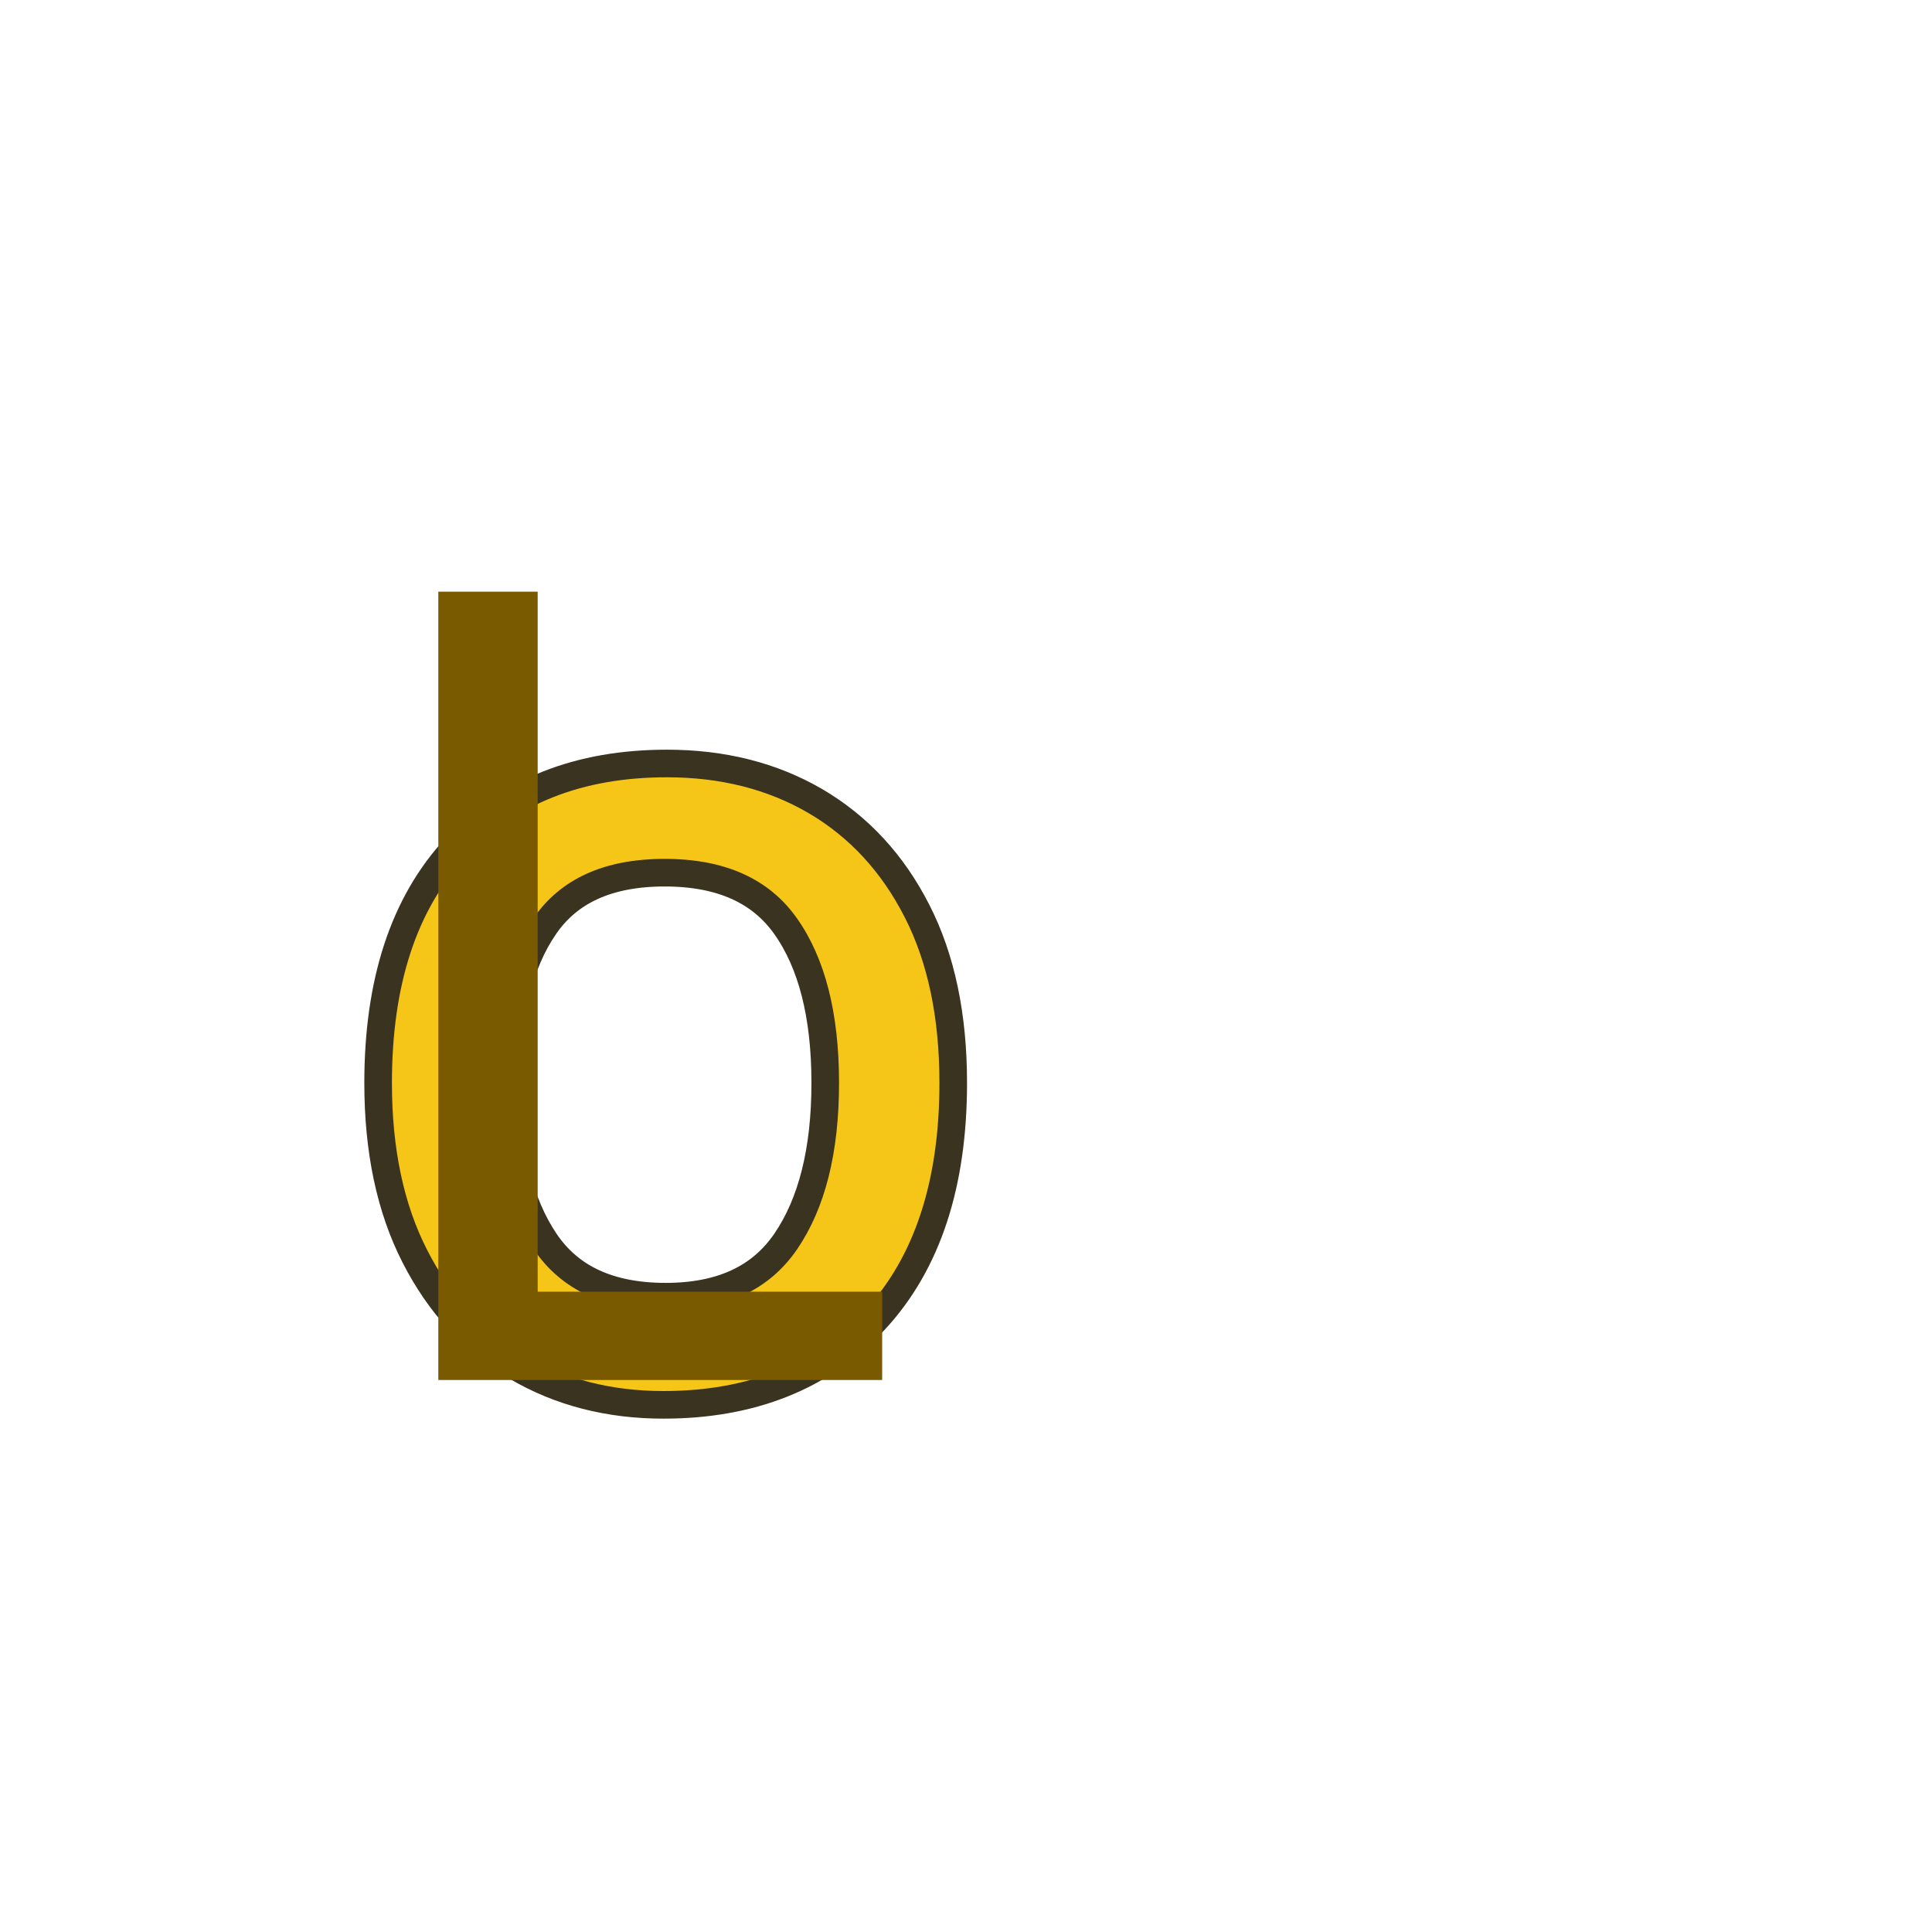
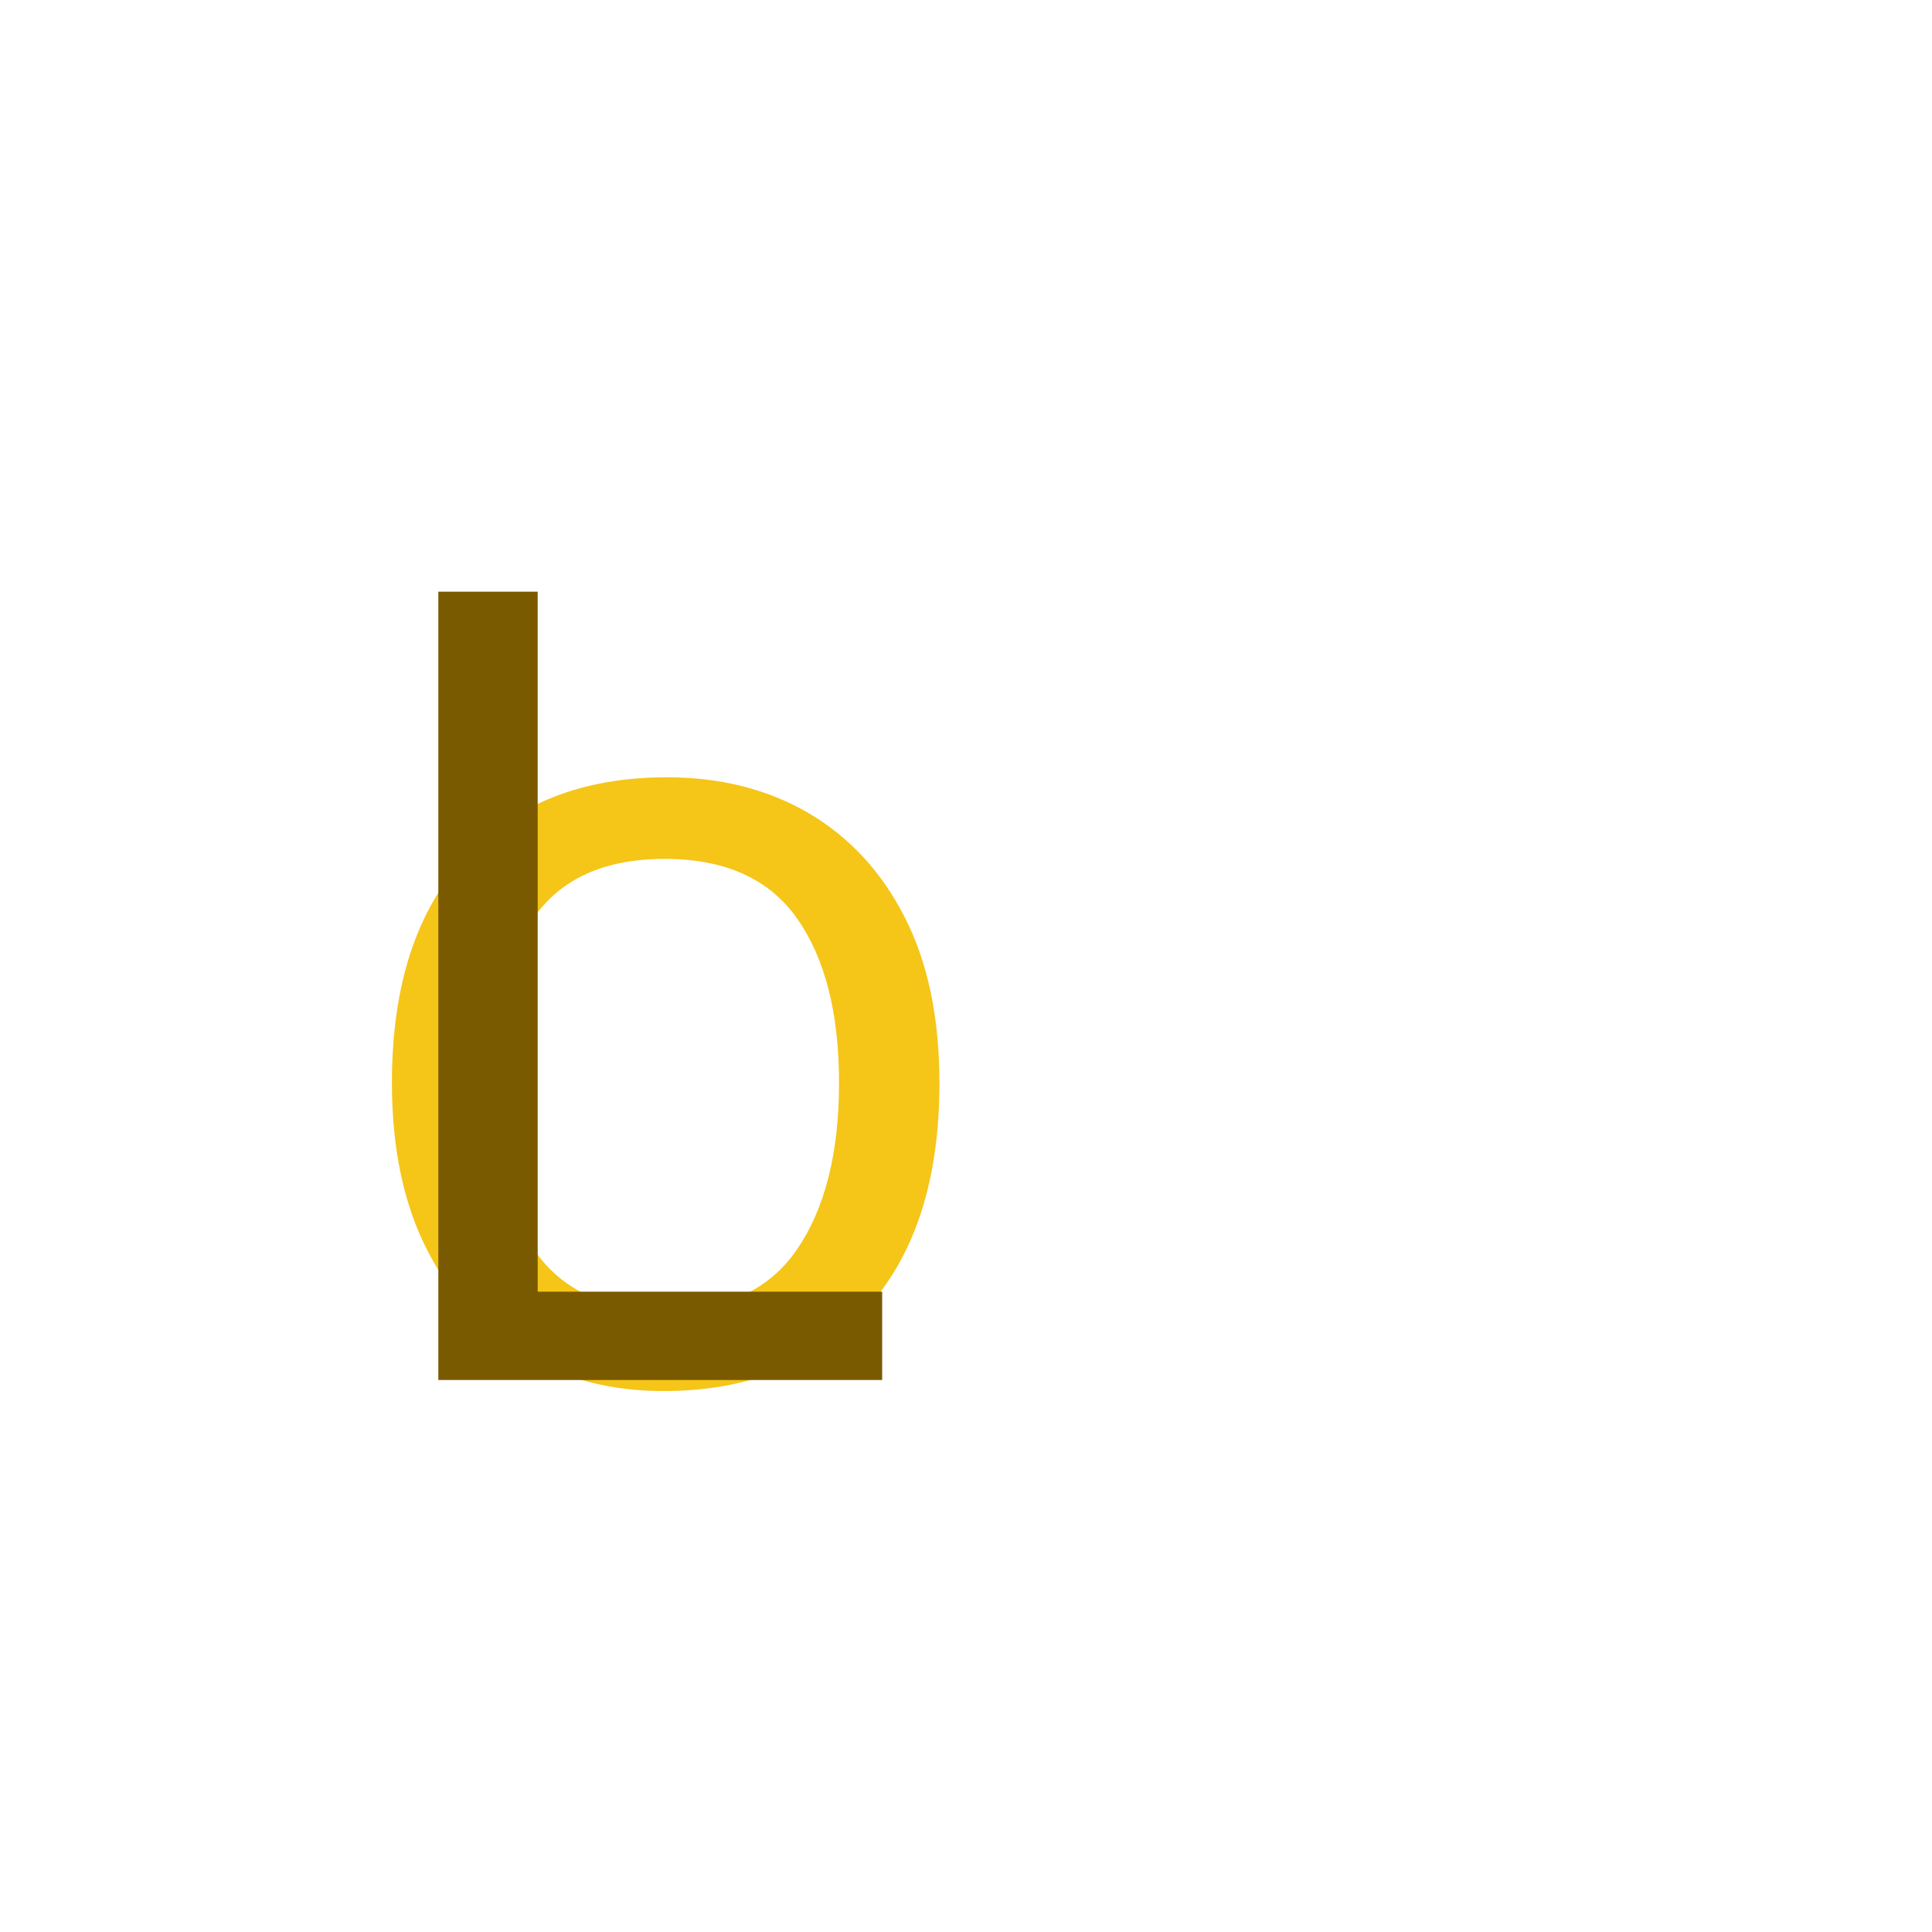
<svg xmlns="http://www.w3.org/2000/svg" viewBox="-30 -125 175 175">
-   <text x="0" y="0" font-family="EssentiarumTCG" font-size="100" fill="#F5C518" stroke="#3a3320" stroke-width="5" style="paint-order:stroke">o</text>
+   <text x="0" y="0" font-family="EssentiarumTCG" font-size="100" fill="#F5C518">o</text>
  <text x="0" y="0" font-family="EssentiarumTCG" font-size="100" fill="#7a5a00">L</text>
</svg>
